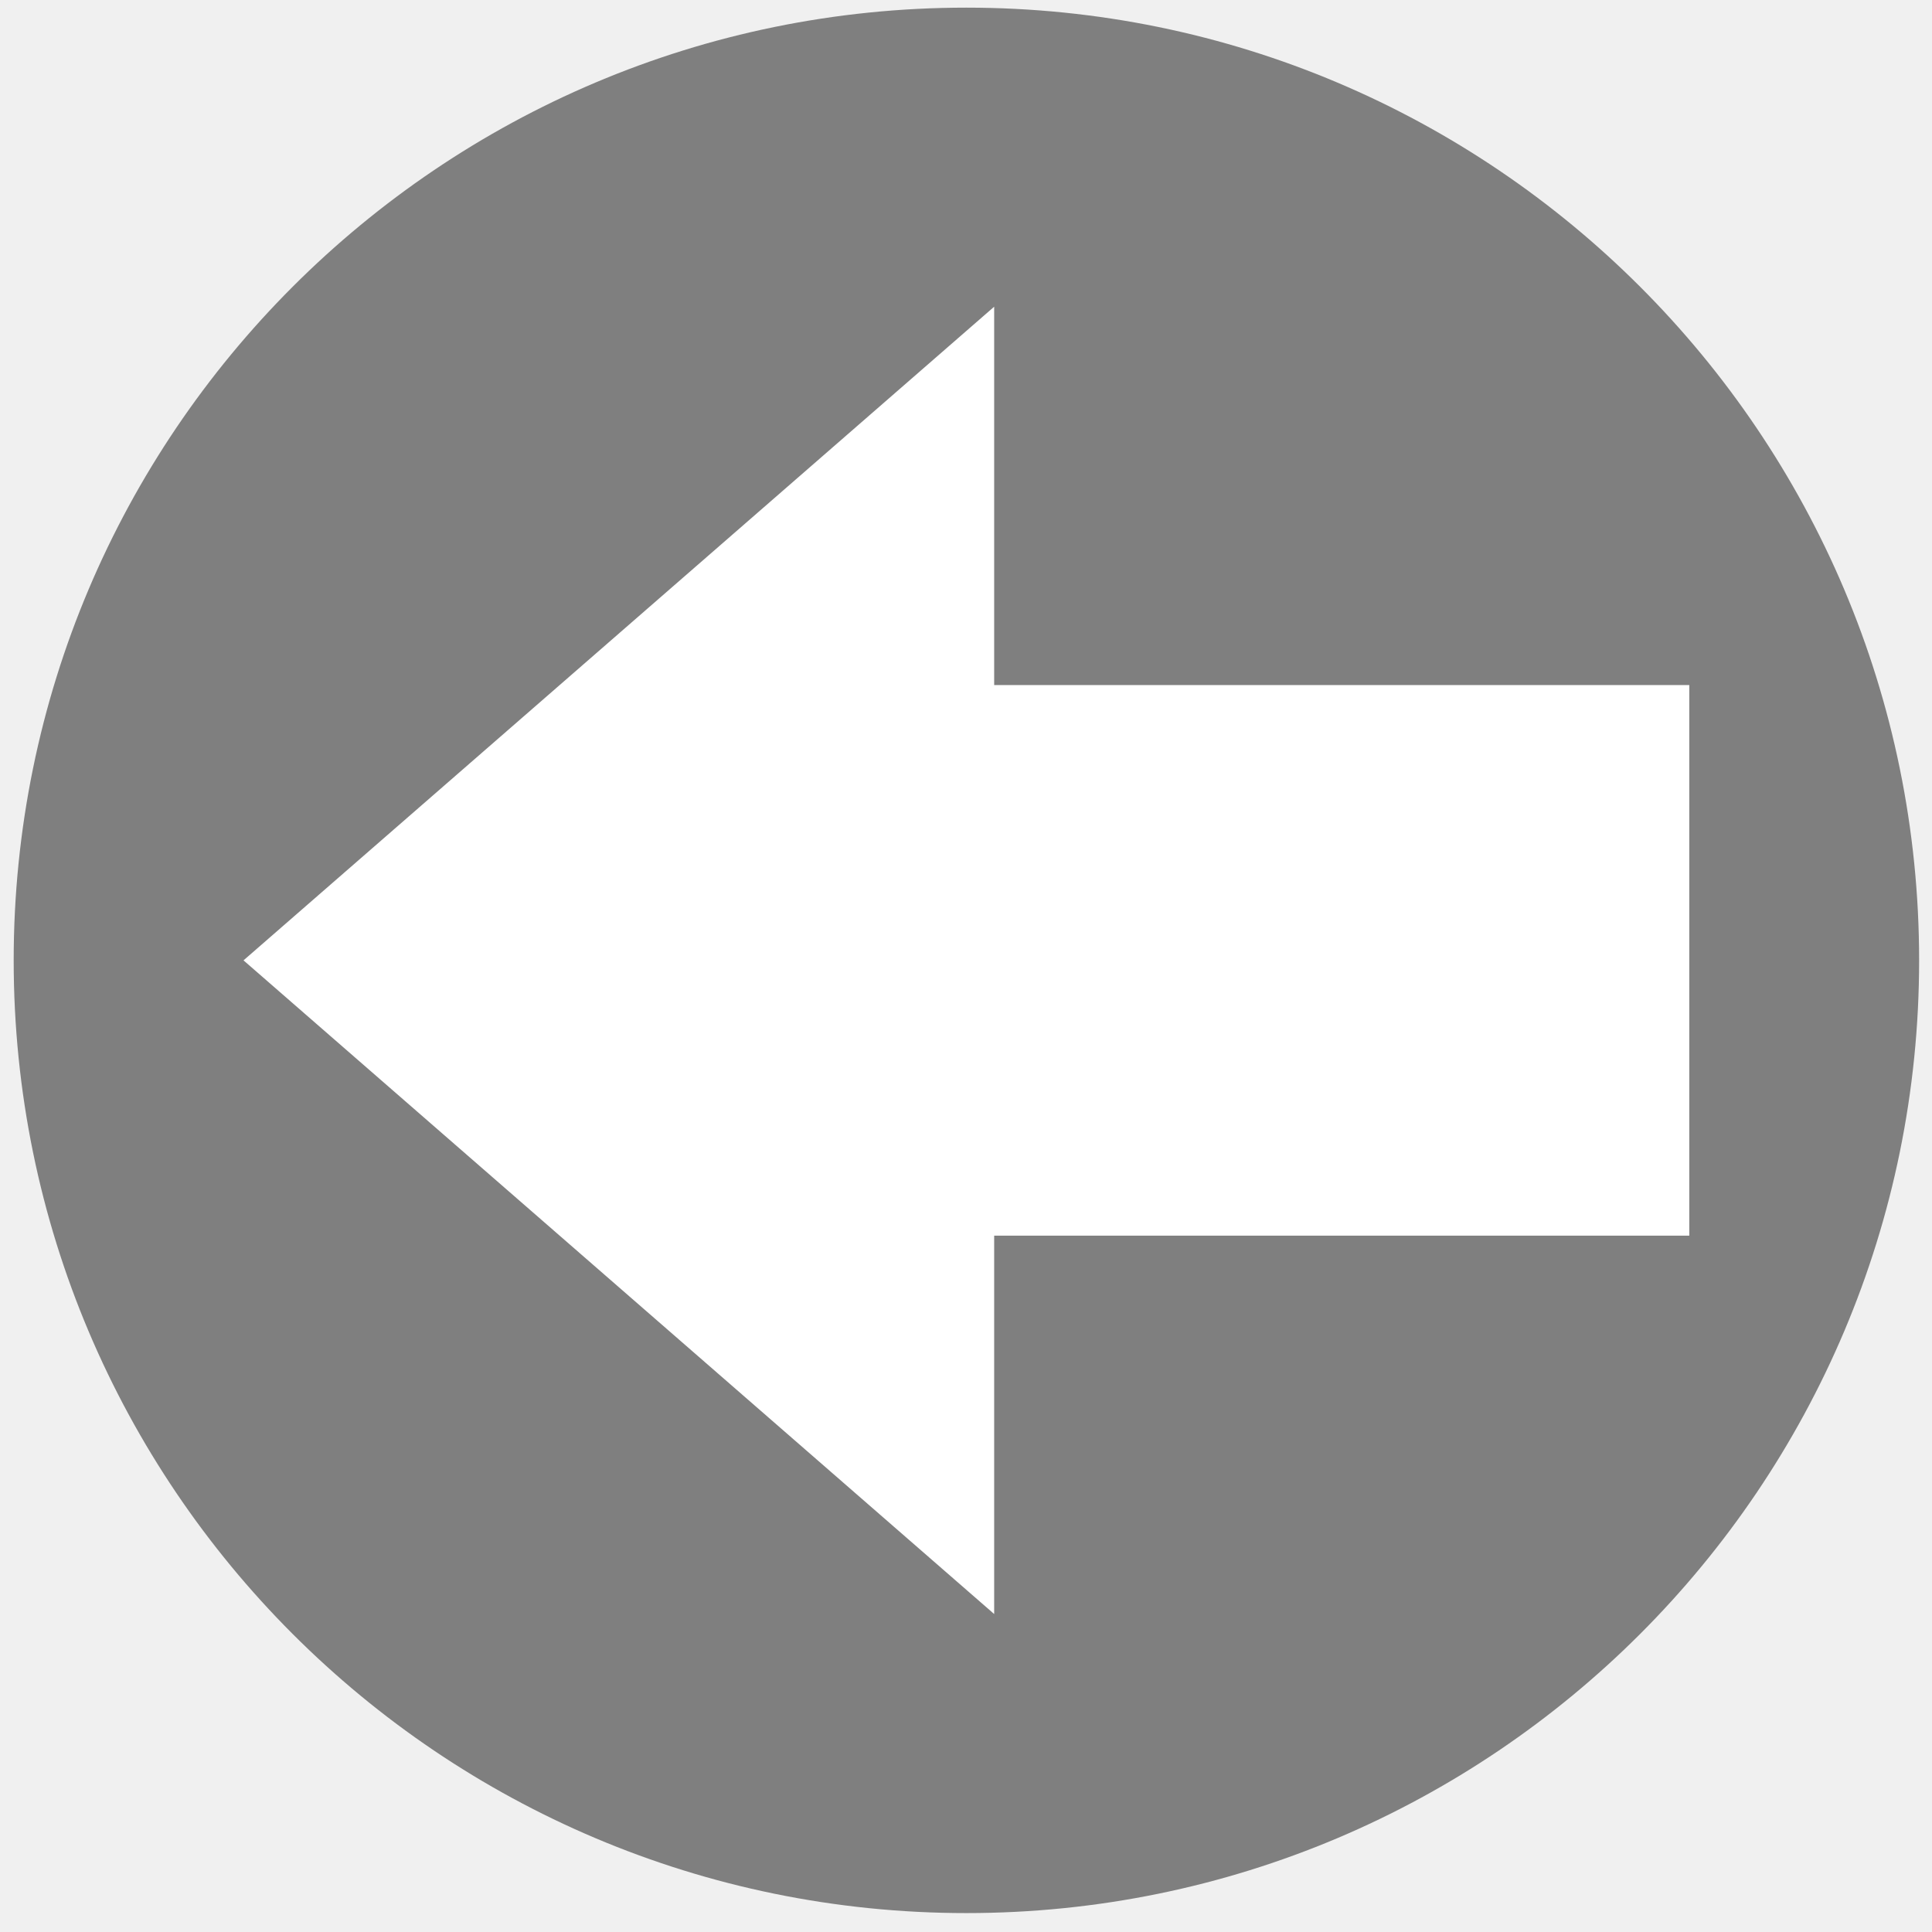
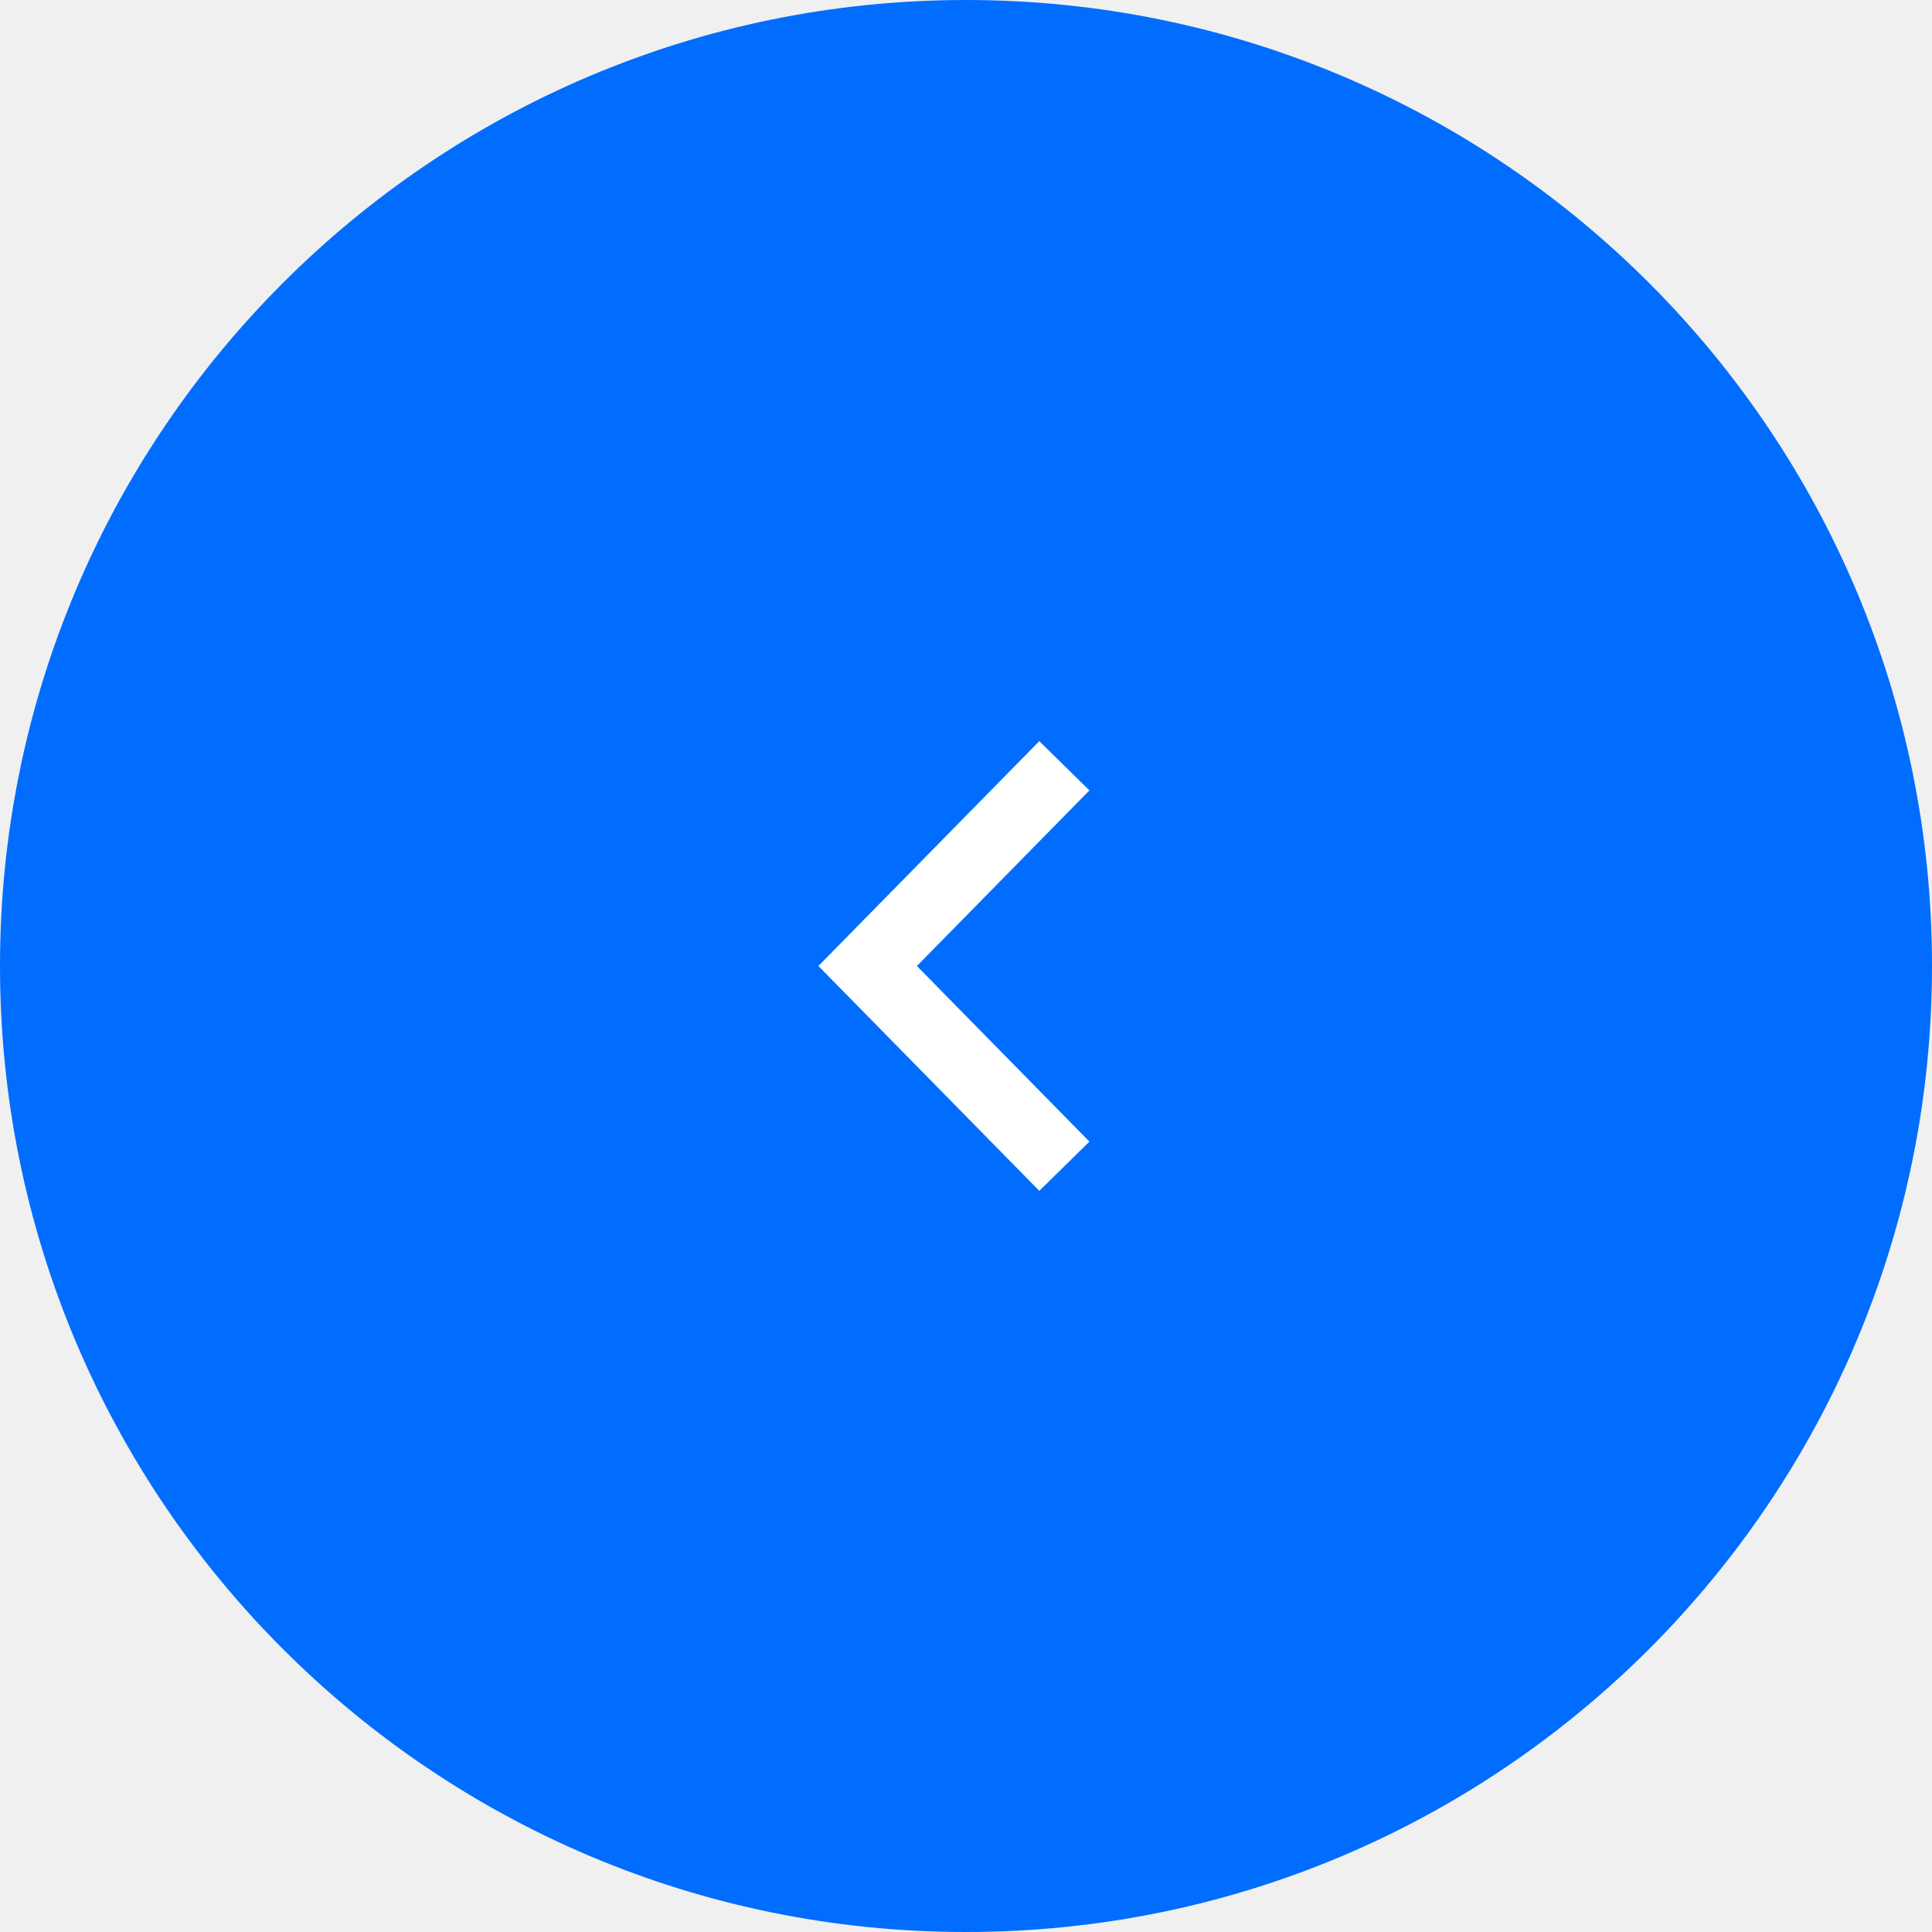
- <svg xmlns="http://www.w3.org/2000/svg" version="1.1" id="Capa_1" x="0px" y="0px" viewBox="0 0 480 480" style="enable-background:new 0 0 480 480;" xml:space="preserve">
+ <svg xmlns="http://www.w3.org/2000/svg" version="1.1" id="Capa_1" x="0px" y="0px" viewBox="0 0 55 55" style="enable-background:new 0 0 55 55;" xml:space="preserve">
  <style type="text/css">
- 	.st0{fill:#7F7F7F;}
- 	.st1{fill:#FFFFFF;}
+ 	.st0{fill:#006DFF;}
+ 	.st1{fill:none;stroke:#FFFFFF;stroke-width:2;stroke-miterlimit:10;}
</style>
-   <circle class="st0" cx="240.1" cy="238.6" r="236.7" />
  <g>
-     <g>
-       <polygon class="st1" points="247,401 247,307 419.7,307 419.7,170.2 247,170.2 247,76.2 60.5,238.6   " />
-     </g>
+     <circle class="st0" cx="27.5" cy="27.5" r="27.5" />
+     <polyline class="st1" points="30.3,33.2 24.7,27.5 30.3,21.8  " />
  </g>
</svg>
